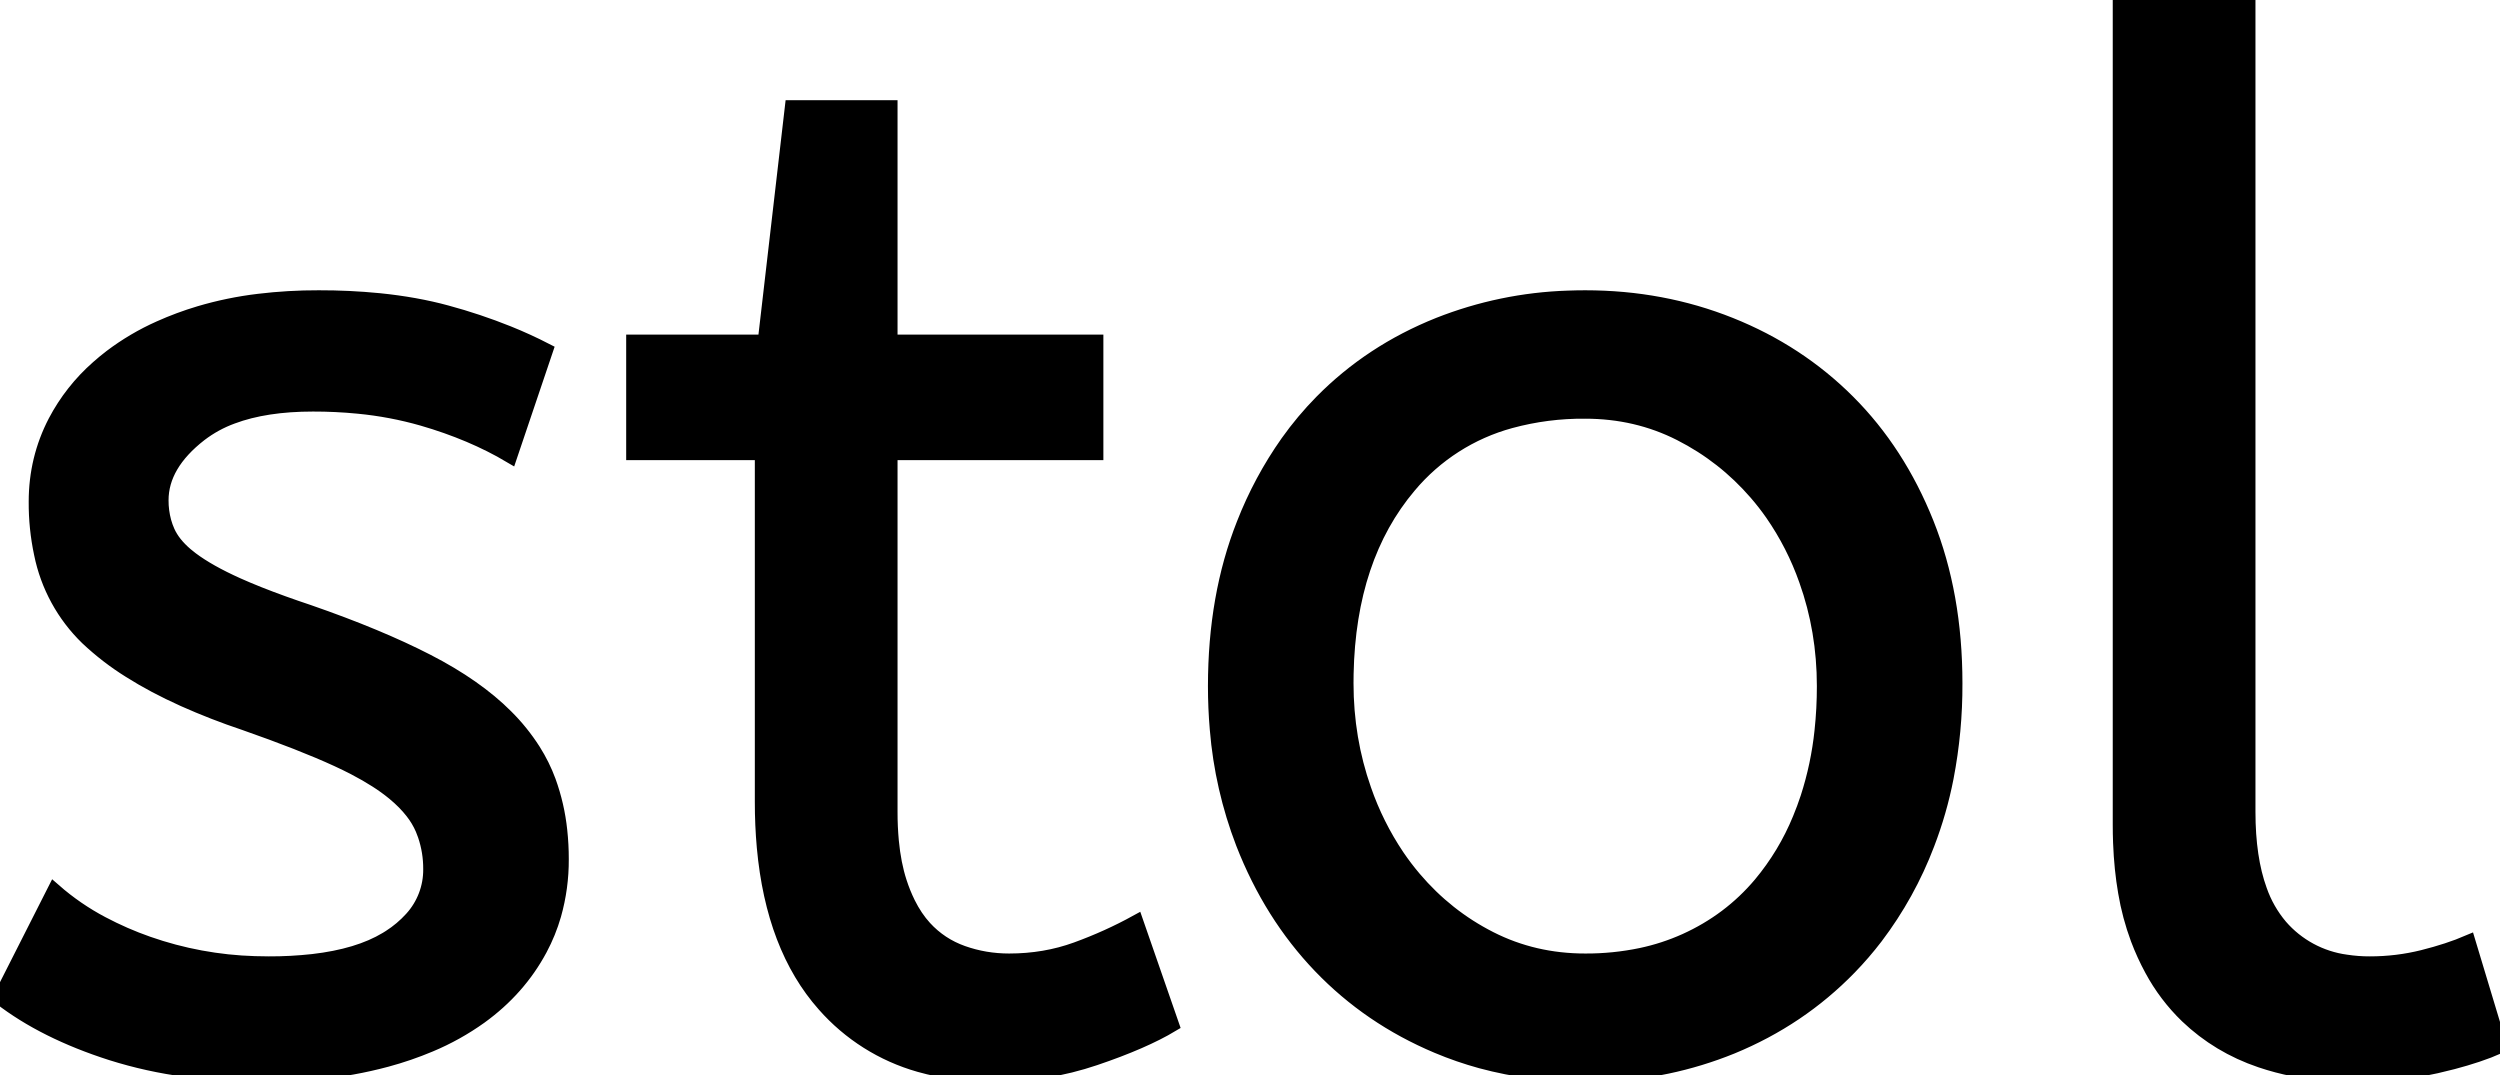
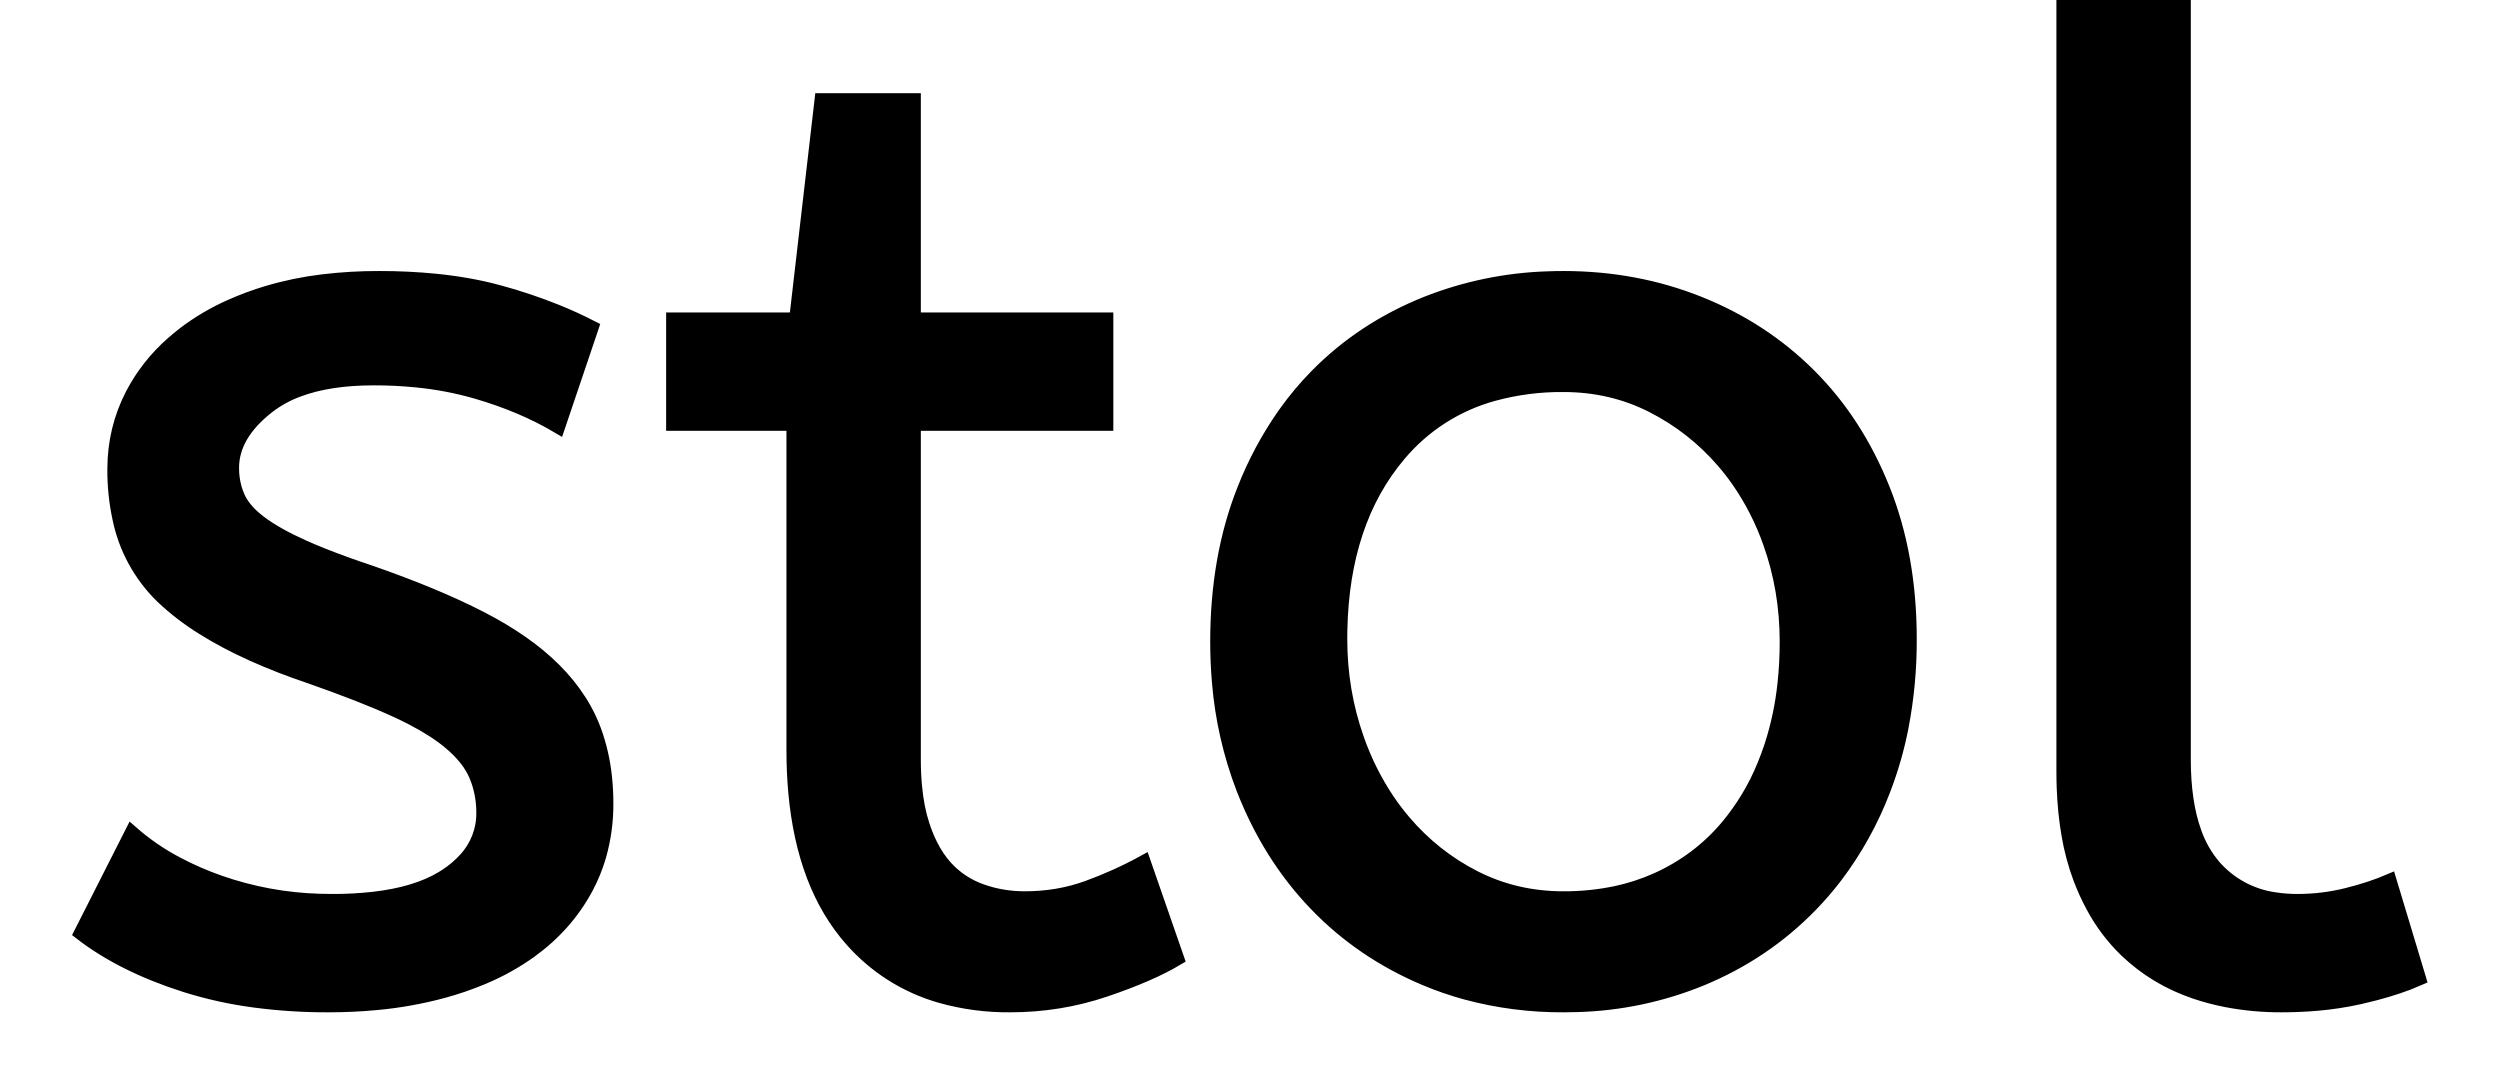
- <svg xmlns="http://www.w3.org/2000/svg" width="167.904" height="72.193" viewBox="0 0 167.904 72.193">
+ <svg xmlns="http://www.w3.org/2000/svg" width="167.904" height="72.193" viewBox="0 0 167.904 77.193">
  <g id="svgGroup" stroke-linecap="round" fill-rule="evenodd" font-size="9pt" stroke="#000" stroke-width="0.25mm" fill="black" style="stroke:#000;stroke-width:0.25mm;fill:black">
    <path d="M 0 67.008 L 3.648 59.808 A 16.706 16.706 0 0 0 6.866 62.019 A 22.389 22.389 0 0 0 9.936 63.36 A 23.799 23.799 0 0 0 17.109 64.688 A 27.232 27.232 0 0 0 18.048 64.704 A 26.028 26.028 0 0 0 21.007 64.547 Q 24.066 64.196 25.953 63.057 A 7.429 7.429 0 0 0 26.16 62.928 A 7.151 7.151 0 0 0 27.632 61.687 A 4.85 4.85 0 0 0 28.896 58.368 A 6.923 6.923 0 0 0 28.527 56.095 A 6.524 6.524 0 0 0 28.368 55.68 A 5.162 5.162 0 0 0 27.683 54.531 Q 27.188 53.892 26.448 53.28 A 12.087 12.087 0 0 0 25.262 52.423 Q 24.605 52.002 23.81 51.588 A 26.325 26.325 0 0 0 22.656 51.024 Q 20.256 49.92 16.416 48.576 A 45.222 45.222 0 0 1 12.332 46.987 Q 10.314 46.078 8.714 45.065 A 18.121 18.121 0 0 1 5.856 42.864 A 10.893 10.893 0 0 1 2.755 37.186 A 16.264 16.264 0 0 1 2.4 33.696 Q 2.4 30.816 3.696 28.32 A 12.712 12.712 0 0 1 6.563 24.676 A 15.159 15.159 0 0 1 7.44 23.952 A 16.637 16.637 0 0 1 10.719 22.017 A 21.758 21.758 0 0 1 13.392 21.024 A 23.964 23.964 0 0 1 17.368 20.204 A 32.943 32.943 0 0 1 21.408 19.968 A 40.447 40.447 0 0 1 25.462 20.161 Q 27.921 20.409 30 20.976 A 37 37 0 0 1 34.135 22.359 A 30.252 30.252 0 0 1 36.672 23.52 L 34.272 30.624 Q 31.68 29.088 28.368 28.128 A 24.023 24.023 0 0 0 24.064 27.314 A 30.564 30.564 0 0 0 21.024 27.168 Q 17.822 27.168 15.607 27.998 A 8.169 8.169 0 0 0 13.44 29.184 Q 10.848 31.2 10.848 33.6 A 5.345 5.345 0 0 0 11.034 35.028 A 4.732 4.732 0 0 0 11.28 35.712 Q 11.639 36.51 12.496 37.242 A 7.442 7.442 0 0 0 12.864 37.536 Q 14.016 38.4 15.936 39.264 Q 17.256 39.858 19.03 40.497 A 74.702 74.702 0 0 0 20.736 41.088 Q 25.44 42.72 28.704 44.4 Q 31.968 46.08 33.984 48.096 A 13.283 13.283 0 0 1 35.844 50.401 A 10.939 10.939 0 0 1 36.864 52.464 A 14.028 14.028 0 0 1 37.626 55.778 A 17.525 17.525 0 0 1 37.728 57.696 A 13.47 13.47 0 0 1 37.22 61.449 A 11.746 11.746 0 0 1 36.288 63.744 Q 34.848 66.432 32.256 68.304 A 17.235 17.235 0 0 1 28.89 70.18 A 22.823 22.823 0 0 1 25.968 71.184 A 28.211 28.211 0 0 1 21.291 72.026 A 36.233 36.233 0 0 1 17.76 72.192 A 39.459 39.459 0 0 1 12.473 71.854 A 29.294 29.294 0 0 1 7.488 70.752 Q 2.976 69.312 0 67.008 Z M 51.36 22.944 L 53.184 7.2 L 59.808 7.2 L 59.808 22.944 L 73.632 22.944 L 73.632 30.432 L 59.808 30.432 L 59.808 54.528 A 20.808 20.808 0 0 0 59.896 56.495 Q 60.042 58.032 60.432 59.232 A 10.524 10.524 0 0 0 61.01 60.665 Q 61.485 61.62 62.112 62.304 Q 63.168 63.456 64.656 63.984 Q 66.144 64.512 67.776 64.512 Q 70.176 64.512 72.288 63.744 Q 74.4 62.976 76.32 61.92 L 78.72 68.832 Q 76.8 69.984 73.536 71.088 Q 70.272 72.192 66.72 72.192 A 17.762 17.762 0 0 1 61.745 71.53 A 13.393 13.393 0 0 1 55.344 67.488 Q 51.914 63.624 51.301 56.91 A 33.636 33.636 0 0 1 51.168 53.856 L 51.168 30.432 L 42.528 30.432 L 42.528 22.944 L 51.36 22.944 Z M 151.008 0 L 151.008 54.528 Q 151.008 57.639 151.786 59.782 A 7.654 7.654 0 0 0 153.168 62.208 A 7.069 7.069 0 0 0 157.568 64.585 A 10.295 10.295 0 0 0 159.168 64.704 Q 160.992 64.704 162.72 64.272 Q 164.448 63.84 165.792 63.264 L 167.904 70.272 A 17.425 17.425 0 0 1 166.365 70.864 Q 165.601 71.12 164.724 71.35 A 33.579 33.579 0 0 1 163.632 71.616 A 22.864 22.864 0 0 1 160.603 72.082 A 29.293 29.293 0 0 1 158.016 72.192 A 20.562 20.562 0 0 1 154.07 71.826 A 17.336 17.336 0 0 1 151.824 71.232 Q 148.992 70.272 146.88 68.256 A 12.75 12.75 0 0 1 144.501 65.114 A 16.314 16.314 0 0 1 143.568 63.072 A 17.176 17.176 0 0 1 142.727 59.925 Q 142.458 58.376 142.39 56.601 A 31.915 31.915 0 0 1 142.368 55.392 L 142.368 0 L 151.008 0 Z M 81.6 46.08 Q 81.6 40.032 83.52 35.184 A 25.732 25.732 0 0 1 86.464 29.705 A 22.333 22.333 0 0 1 88.752 26.976 Q 92.064 23.616 96.624 21.792 A 25.902 25.902 0 0 1 105.318 19.99 A 29.908 29.908 0 0 1 106.464 19.968 Q 111.648 19.968 116.208 21.792 Q 120.768 23.616 124.128 26.976 Q 127.488 30.336 129.408 35.136 Q 131.328 39.936 131.328 45.888 A 32.711 32.711 0 0 1 130.736 52.235 A 26.702 26.702 0 0 1 129.456 56.688 A 25.115 25.115 0 0 1 125.996 62.938 A 22.872 22.872 0 0 1 124.224 64.992 Q 120.864 68.448 116.304 70.32 A 25.375 25.375 0 0 1 107.448 72.176 A 29.231 29.231 0 0 1 106.464 72.192 A 26.392 26.392 0 0 1 99.458 71.285 A 23.662 23.662 0 0 1 96.528 70.272 Q 91.968 68.352 88.656 64.896 Q 85.344 61.44 83.472 56.64 A 27.573 27.573 0 0 1 81.724 48.986 A 33.314 33.314 0 0 1 81.6 46.08 Z M 122.496 46.08 Q 122.496 42.336 121.296 38.976 A 18.781 18.781 0 0 0 119.016 34.507 A 17.006 17.006 0 0 0 117.936 33.12 Q 115.776 30.624 112.848 29.136 Q 109.92 27.648 106.464 27.648 A 18.479 18.479 0 0 0 101.447 28.293 A 13.475 13.475 0 0 0 94.656 32.64 Q 90.593 37.442 90.438 45.264 A 31.554 31.554 0 0 0 90.432 45.888 Q 90.432 49.632 91.632 53.04 A 19.326 19.326 0 0 0 93.853 57.493 A 17.425 17.425 0 0 0 94.992 58.992 Q 97.152 61.536 100.08 63.024 Q 103.008 64.512 106.464 64.512 A 17.942 17.942 0 0 0 110.225 64.133 A 14.578 14.578 0 0 0 113.184 63.168 Q 116.16 61.824 118.224 59.376 A 16.671 16.671 0 0 0 120.863 54.994 A 19.873 19.873 0 0 0 121.392 53.568 A 21.886 21.886 0 0 0 122.337 49.098 A 27.847 27.847 0 0 0 122.496 46.08 Z" vector-effect="non-scaling-stroke" />
  </g>
</svg>
